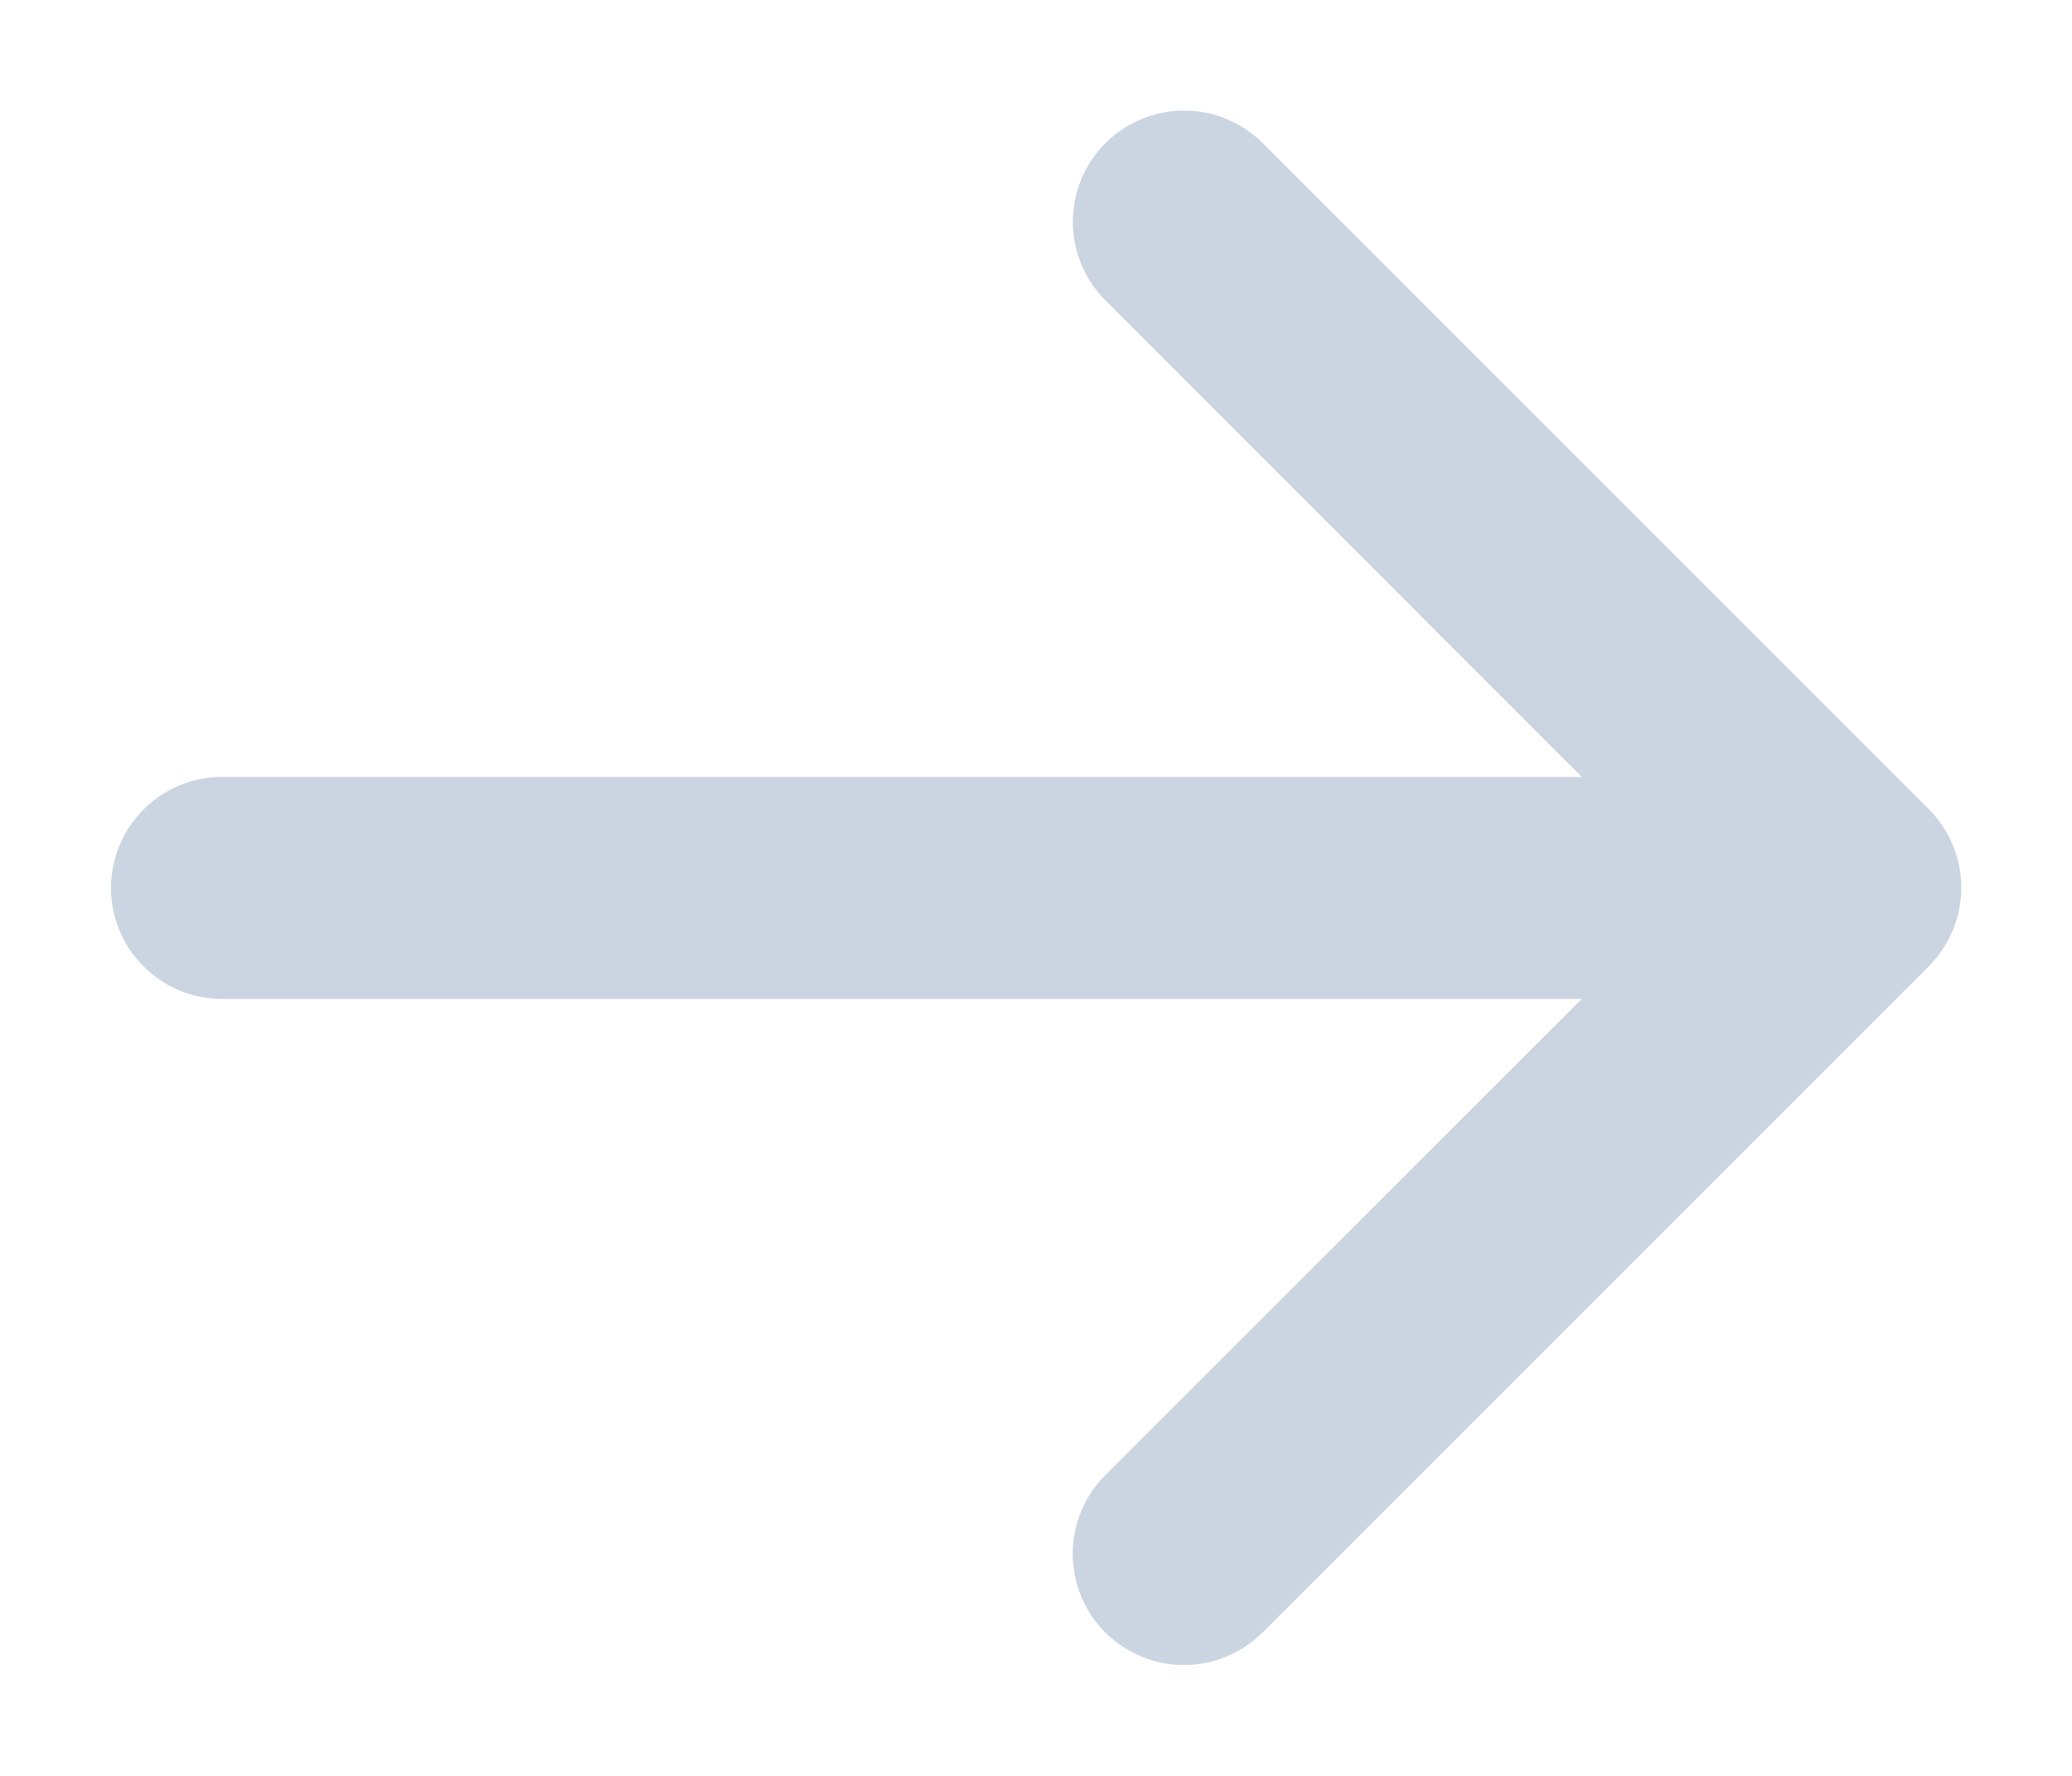
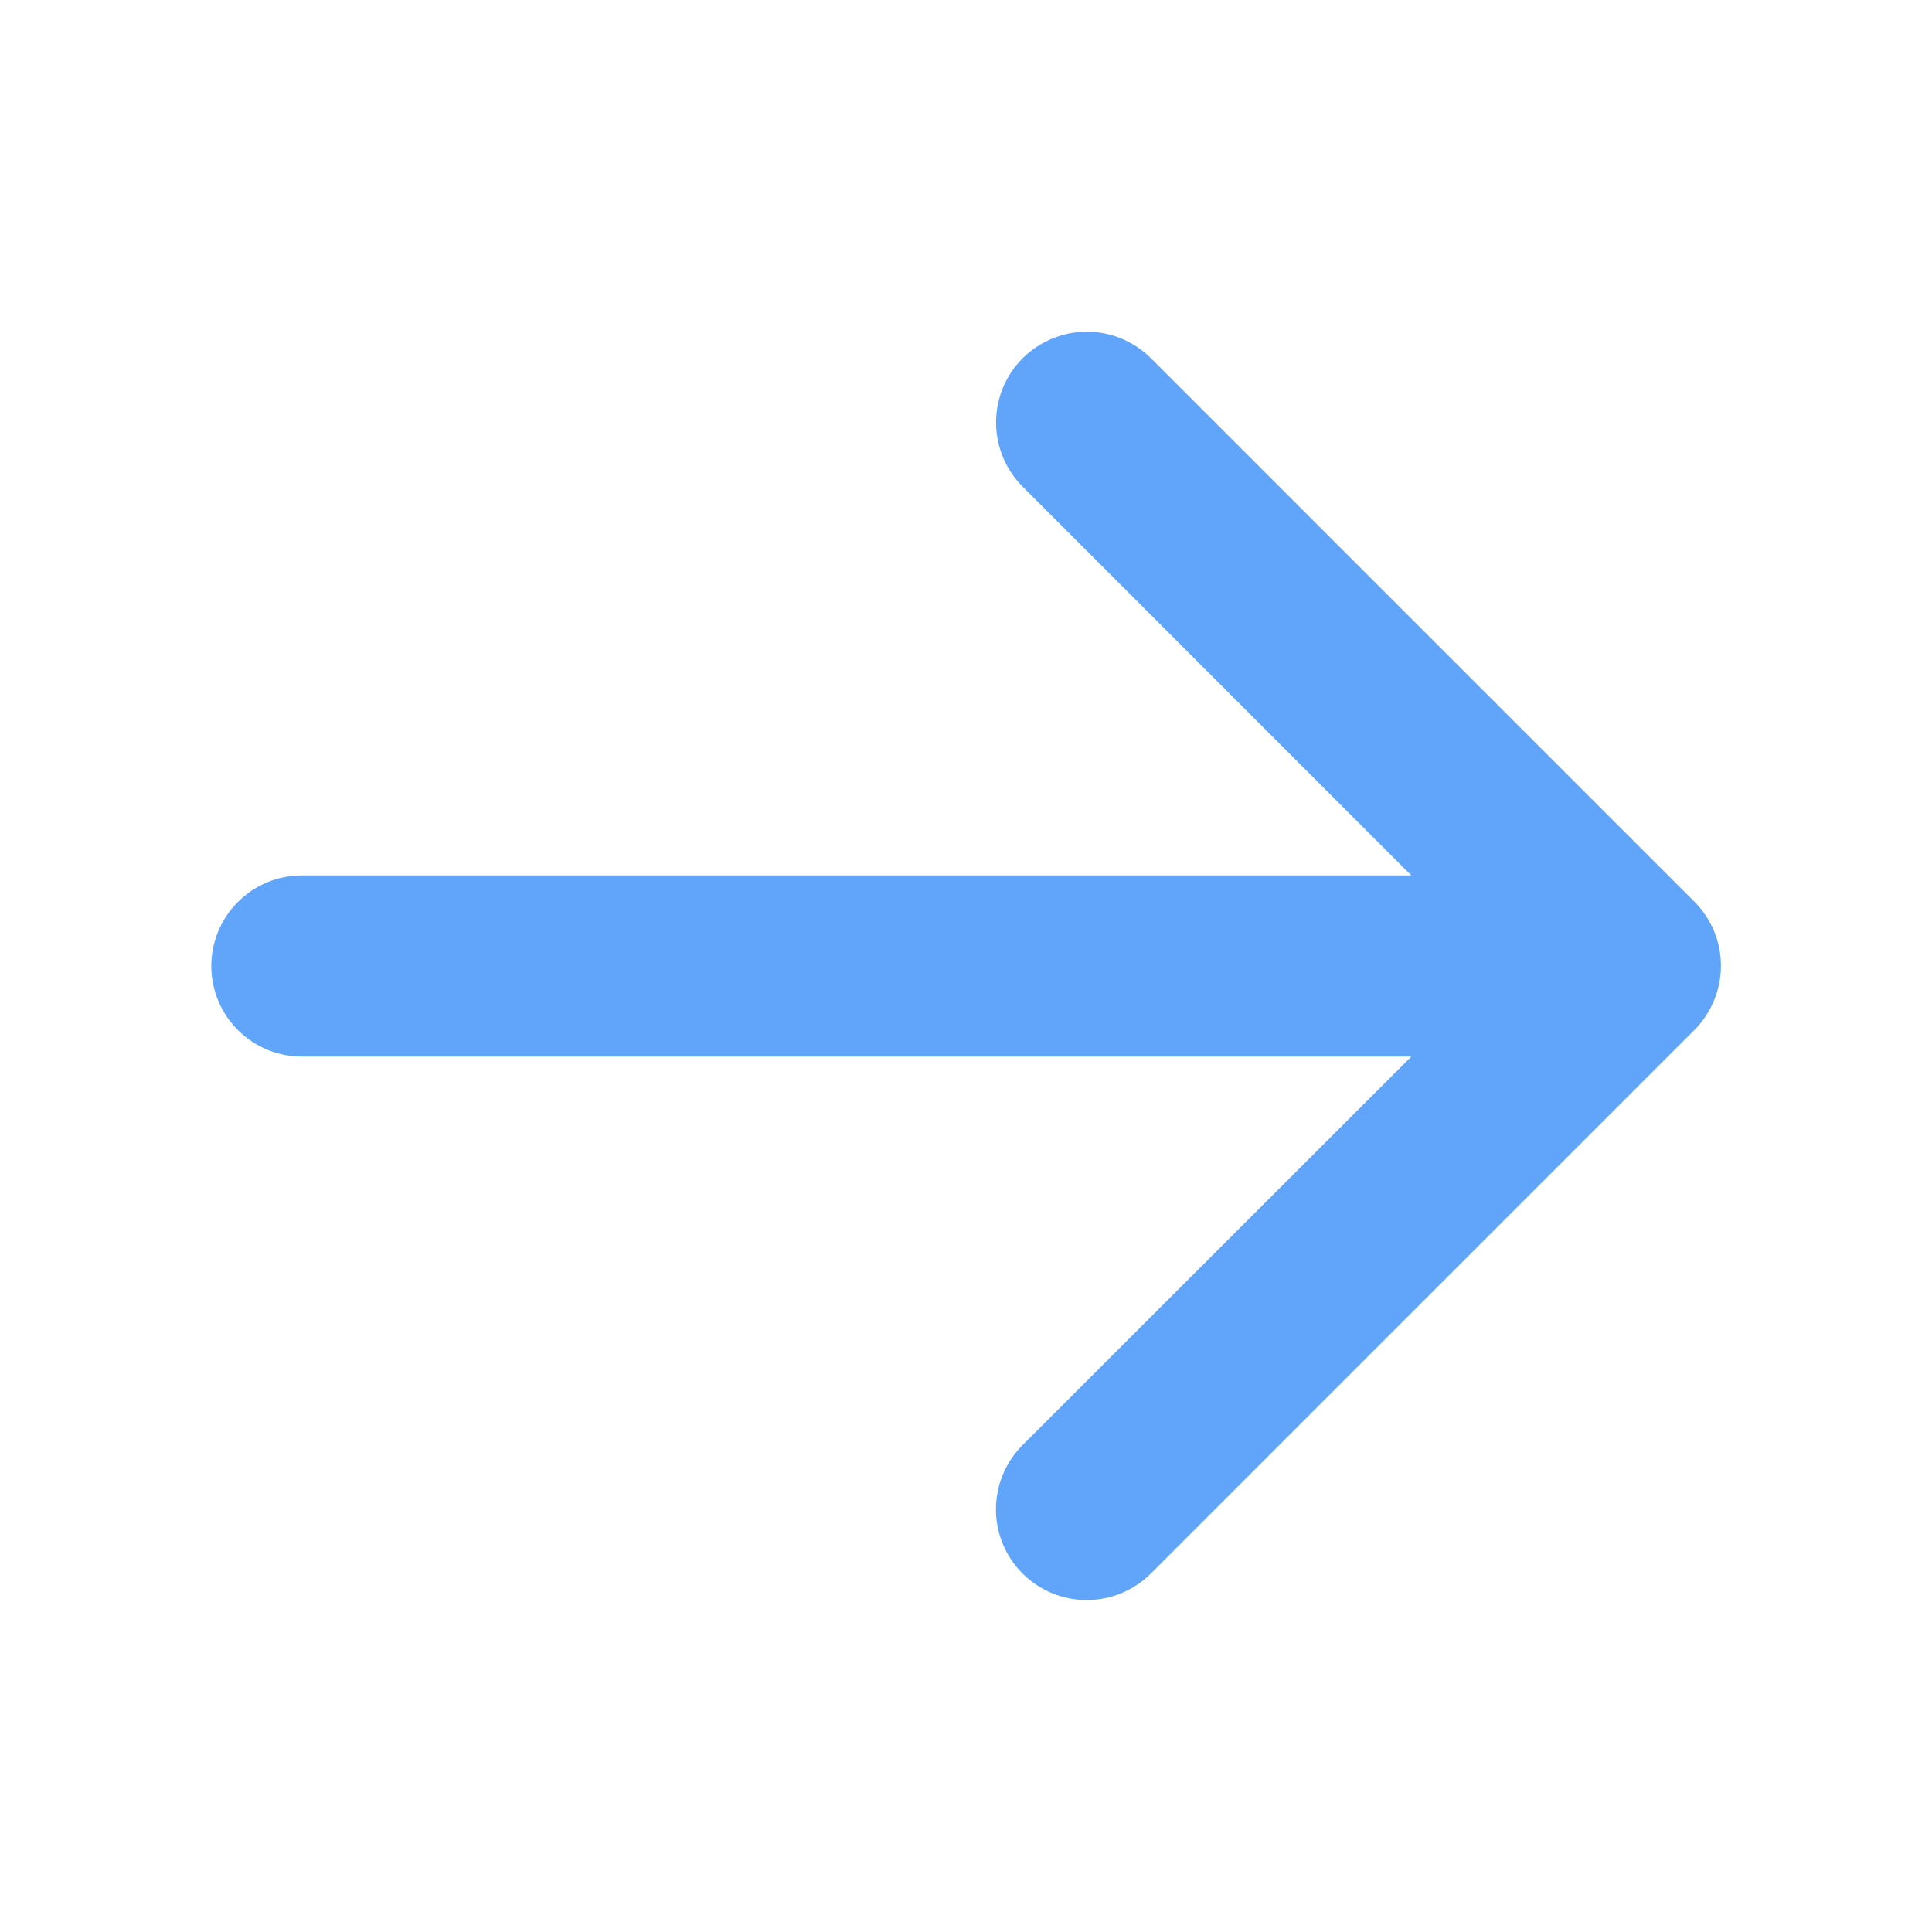
- <svg xmlns="http://www.w3.org/2000/svg" width="14" height="12" viewBox="0 0 14 12" fill="none">
-   <path d="M13.031 6.531L8.531 11.031C8.39 11.171 8.199 11.251 7.999 11.251C7.8 11.251 7.609 11.171 7.468 11.031C7.327 10.89 7.248 10.699 7.248 10.499C7.248 10.3 7.327 10.109 7.468 9.968L10.688 6.75H1.5C1.301 6.75 1.11 6.671 0.97 6.53C0.829 6.39 0.75 6.199 0.75 6C0.75 5.801 0.829 5.61 0.97 5.47C1.11 5.329 1.301 5.25 1.5 5.25H10.688L7.469 2.03C7.328 1.889 7.249 1.698 7.249 1.499C7.249 1.299 7.328 1.108 7.469 0.967C7.61 0.827 7.801 0.747 8.001 0.747C8.2 0.747 8.391 0.827 8.532 0.967L13.032 5.467C13.102 5.537 13.157 5.62 13.195 5.711C13.233 5.803 13.252 5.901 13.252 5.999C13.252 6.098 13.232 6.196 13.194 6.287C13.156 6.378 13.101 6.461 13.031 6.531Z" fill="#CBD5E1" />
+ <svg xmlns="http://www.w3.org/2000/svg" width="16" height="16" viewBox="0 0 16 16" fill="none">
+   <path d="M14.031 8.531L9.531 13.031C9.39 13.171 9.199 13.251 8.999 13.251C8.8 13.251 8.609 13.171 8.468 13.031C8.327 12.89 8.248 12.699 8.248 12.499C8.248 12.3 8.327 12.109 8.468 11.968L11.688 8.75H2.5C2.301 8.75 2.11 8.671 1.97 8.53C1.829 8.39 1.75 8.199 1.75 8C1.75 7.801 1.829 7.61 1.97 7.47C2.11 7.329 2.301 7.25 2.5 7.25H11.688L8.469 4.03C8.328 3.889 8.249 3.698 8.249 3.499C8.249 3.299 8.328 3.108 8.469 2.967C8.61 2.827 8.801 2.747 9.001 2.747C9.2 2.747 9.391 2.827 9.532 2.967L14.032 7.467C14.102 7.537 14.157 7.62 14.195 7.711C14.233 7.803 14.252 7.901 14.252 7.999C14.252 8.098 14.232 8.196 14.194 8.287C14.156 8.378 14.101 8.461 14.031 8.531Z" fill="#60A5FA" />
</svg>
